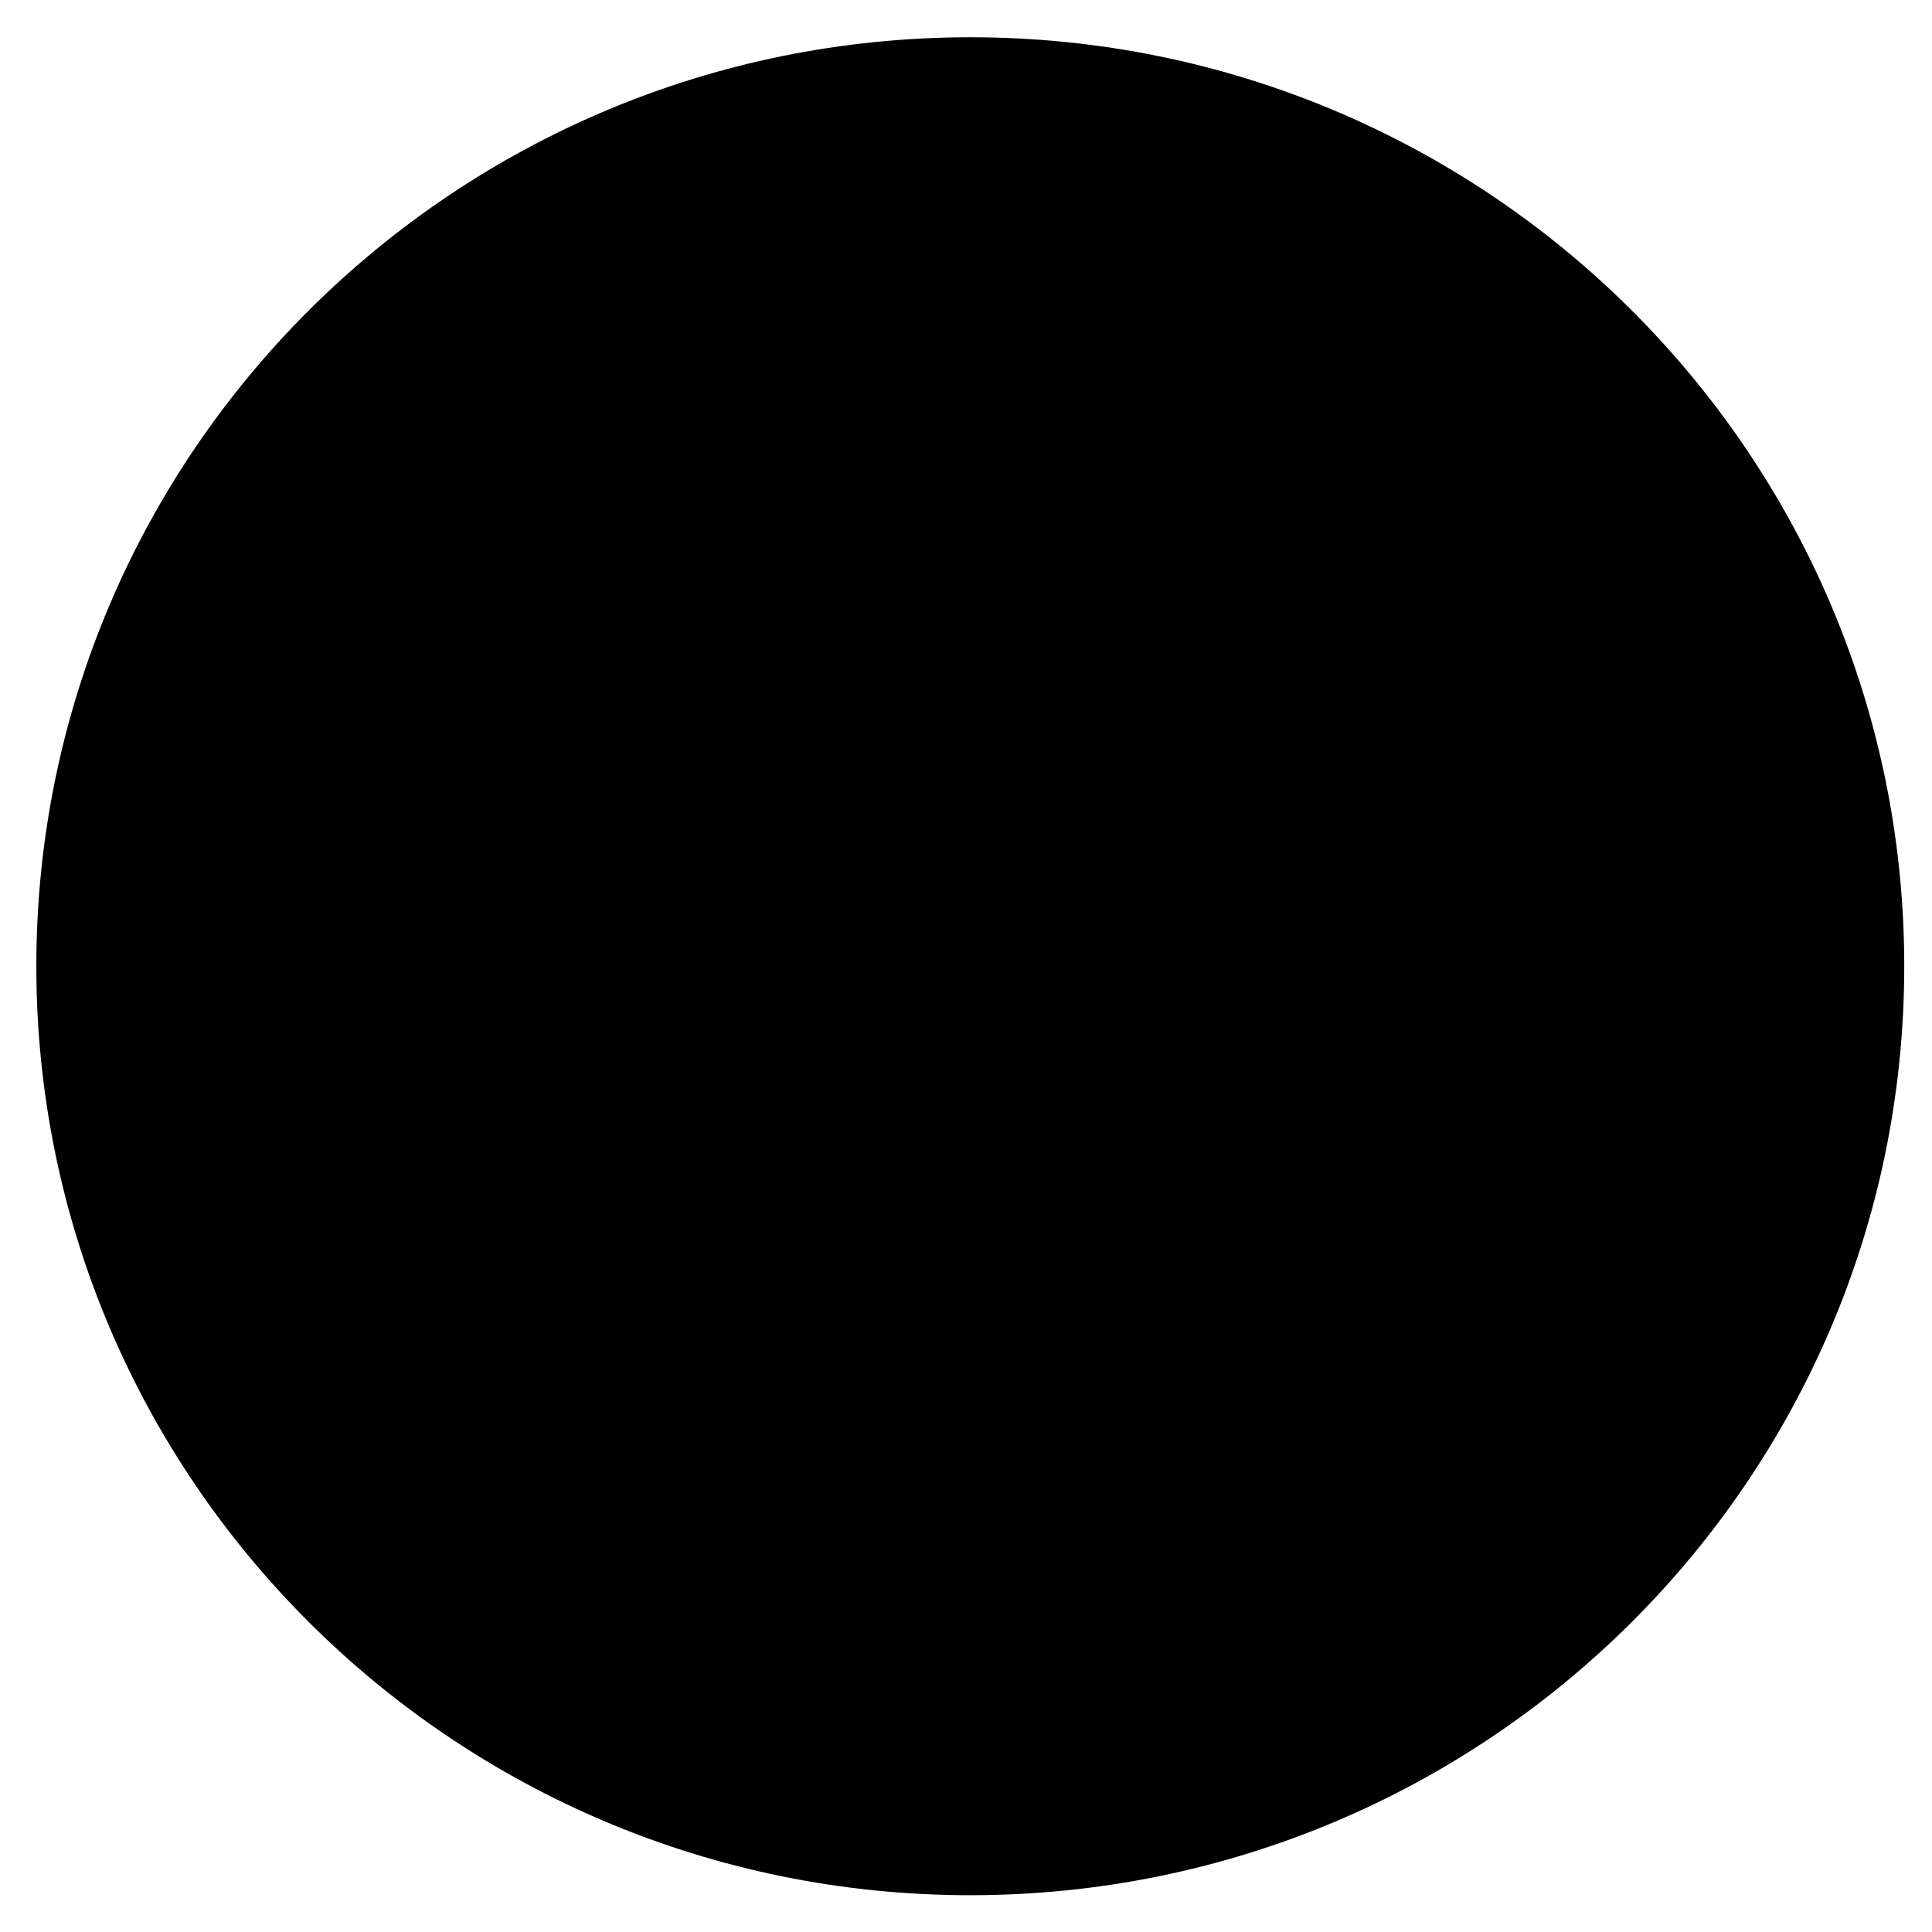
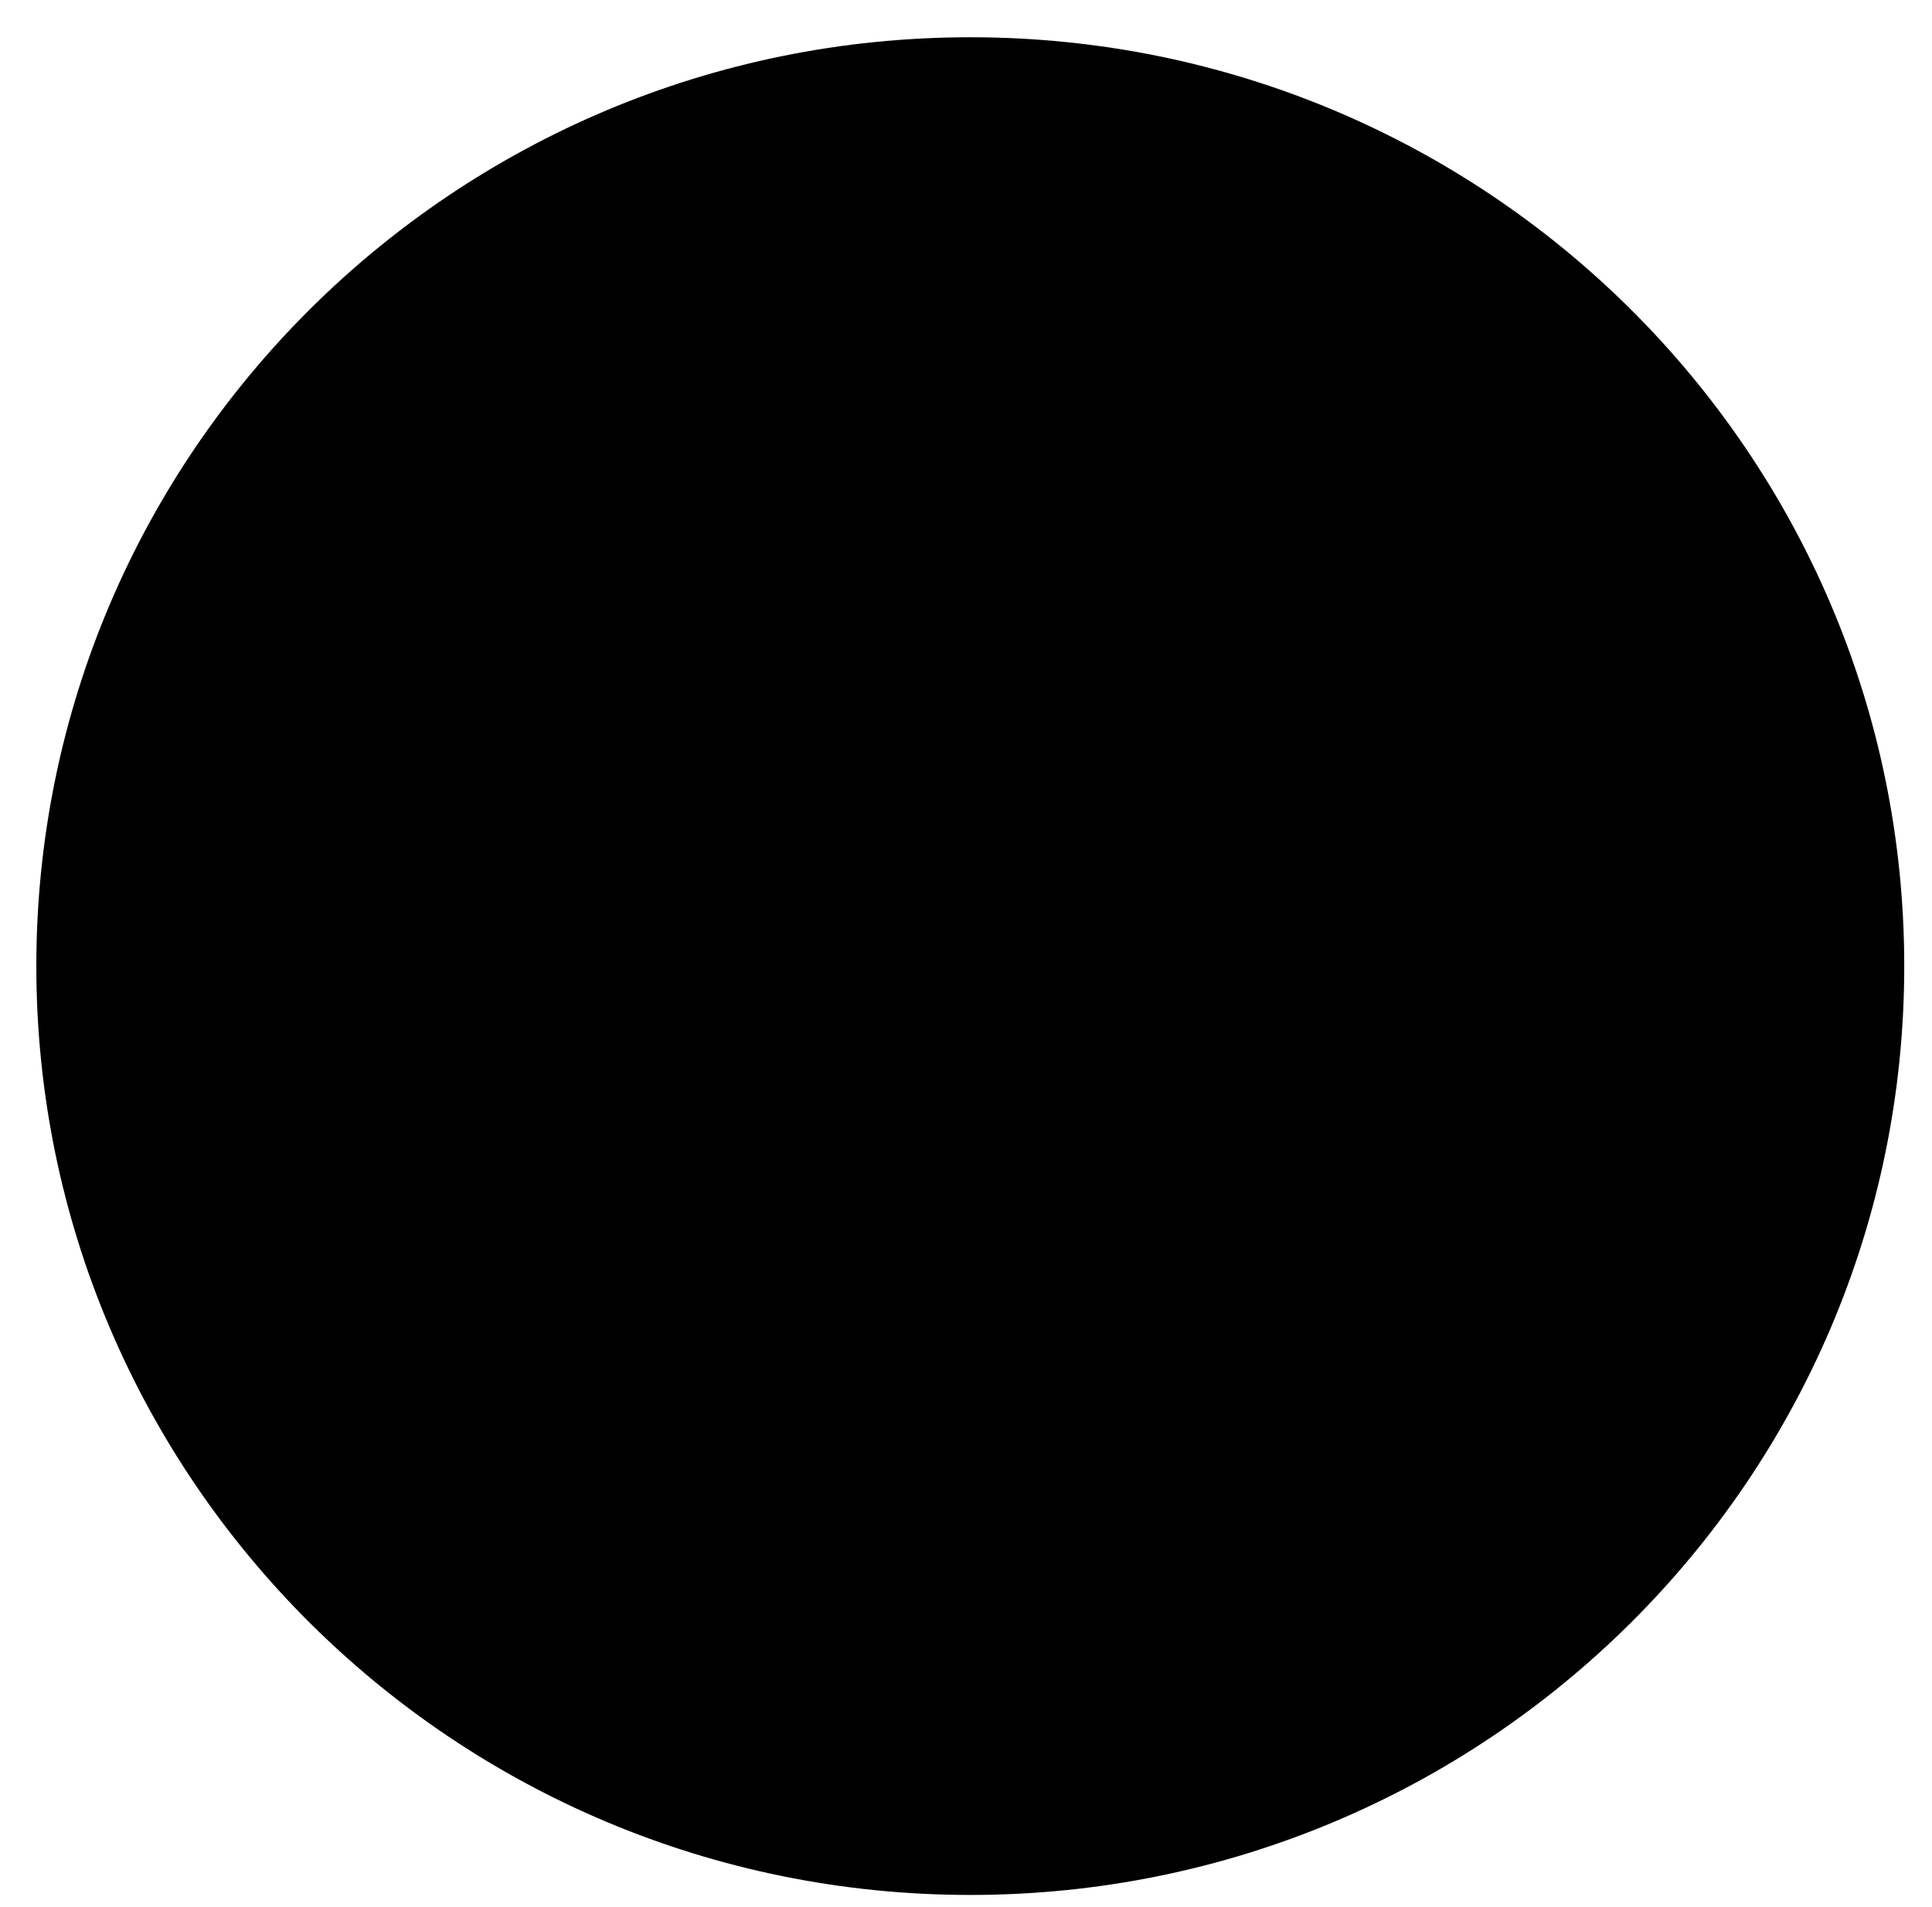
- <svg xmlns="http://www.w3.org/2000/svg" viewBox="0 0 77 77" version="1.1" width="100%" height="100%">
-   <g name="Layer 1" opacity="1">
+ <svg xmlns="http://www.w3.org/2000/svg" viewBox="0 0 77 76" version="1.1" width="100%" height="100%">
+   <g opacity="1">
    <path class="fb-sharing-tags-icon-fill sharing-tags-icon-fill" d="M38.67 1.485C59.228 1.485 75.894 18.061 75.894 38.509 75.894 58.959 59.228 75.534 38.67 75.534 18.113 75.534 1.448 58.959 1.448 38.509 1.448 18.061 18.113 1.485 38.67 1.485Z" style="" />
    <path class="fb-sharing-tags-icon-in sharing-tags-icon-in" d="M33.158 38.535C33.267 38.671 33.205 39.615 33.205 39.793L33.212 59.723 41.899 59.723C41.949 54.477 41.9 49.093 41.9 43.823 41.9 43.747 41.883 38.716 41.907 38.611 41.923 38.543 41.925 38.551 41.943 38.522 41.954 38.524 47.469 38.568 47.661 38.521L47.758 38.493 48.521 31.22 41.928 31.218C41.902 30.145 41.933 29.04 41.934 27.962 41.934 26.979 41.91 25.764 42.499 25.224L48.487 24.625 48.477 17.328C47.344 17.259 46.001 17.322 44.845 17.322 43.641 17.322 42.423 17.296 41.24 17.375 38.985 17.524 37.164 18.192 35.848 19.308 33.939 22.351 33.2 19.737 33.186 31.221L28.821 31.223 28.829 38.53 33.158 38.535Z" style="" />
  </g>
</svg>
